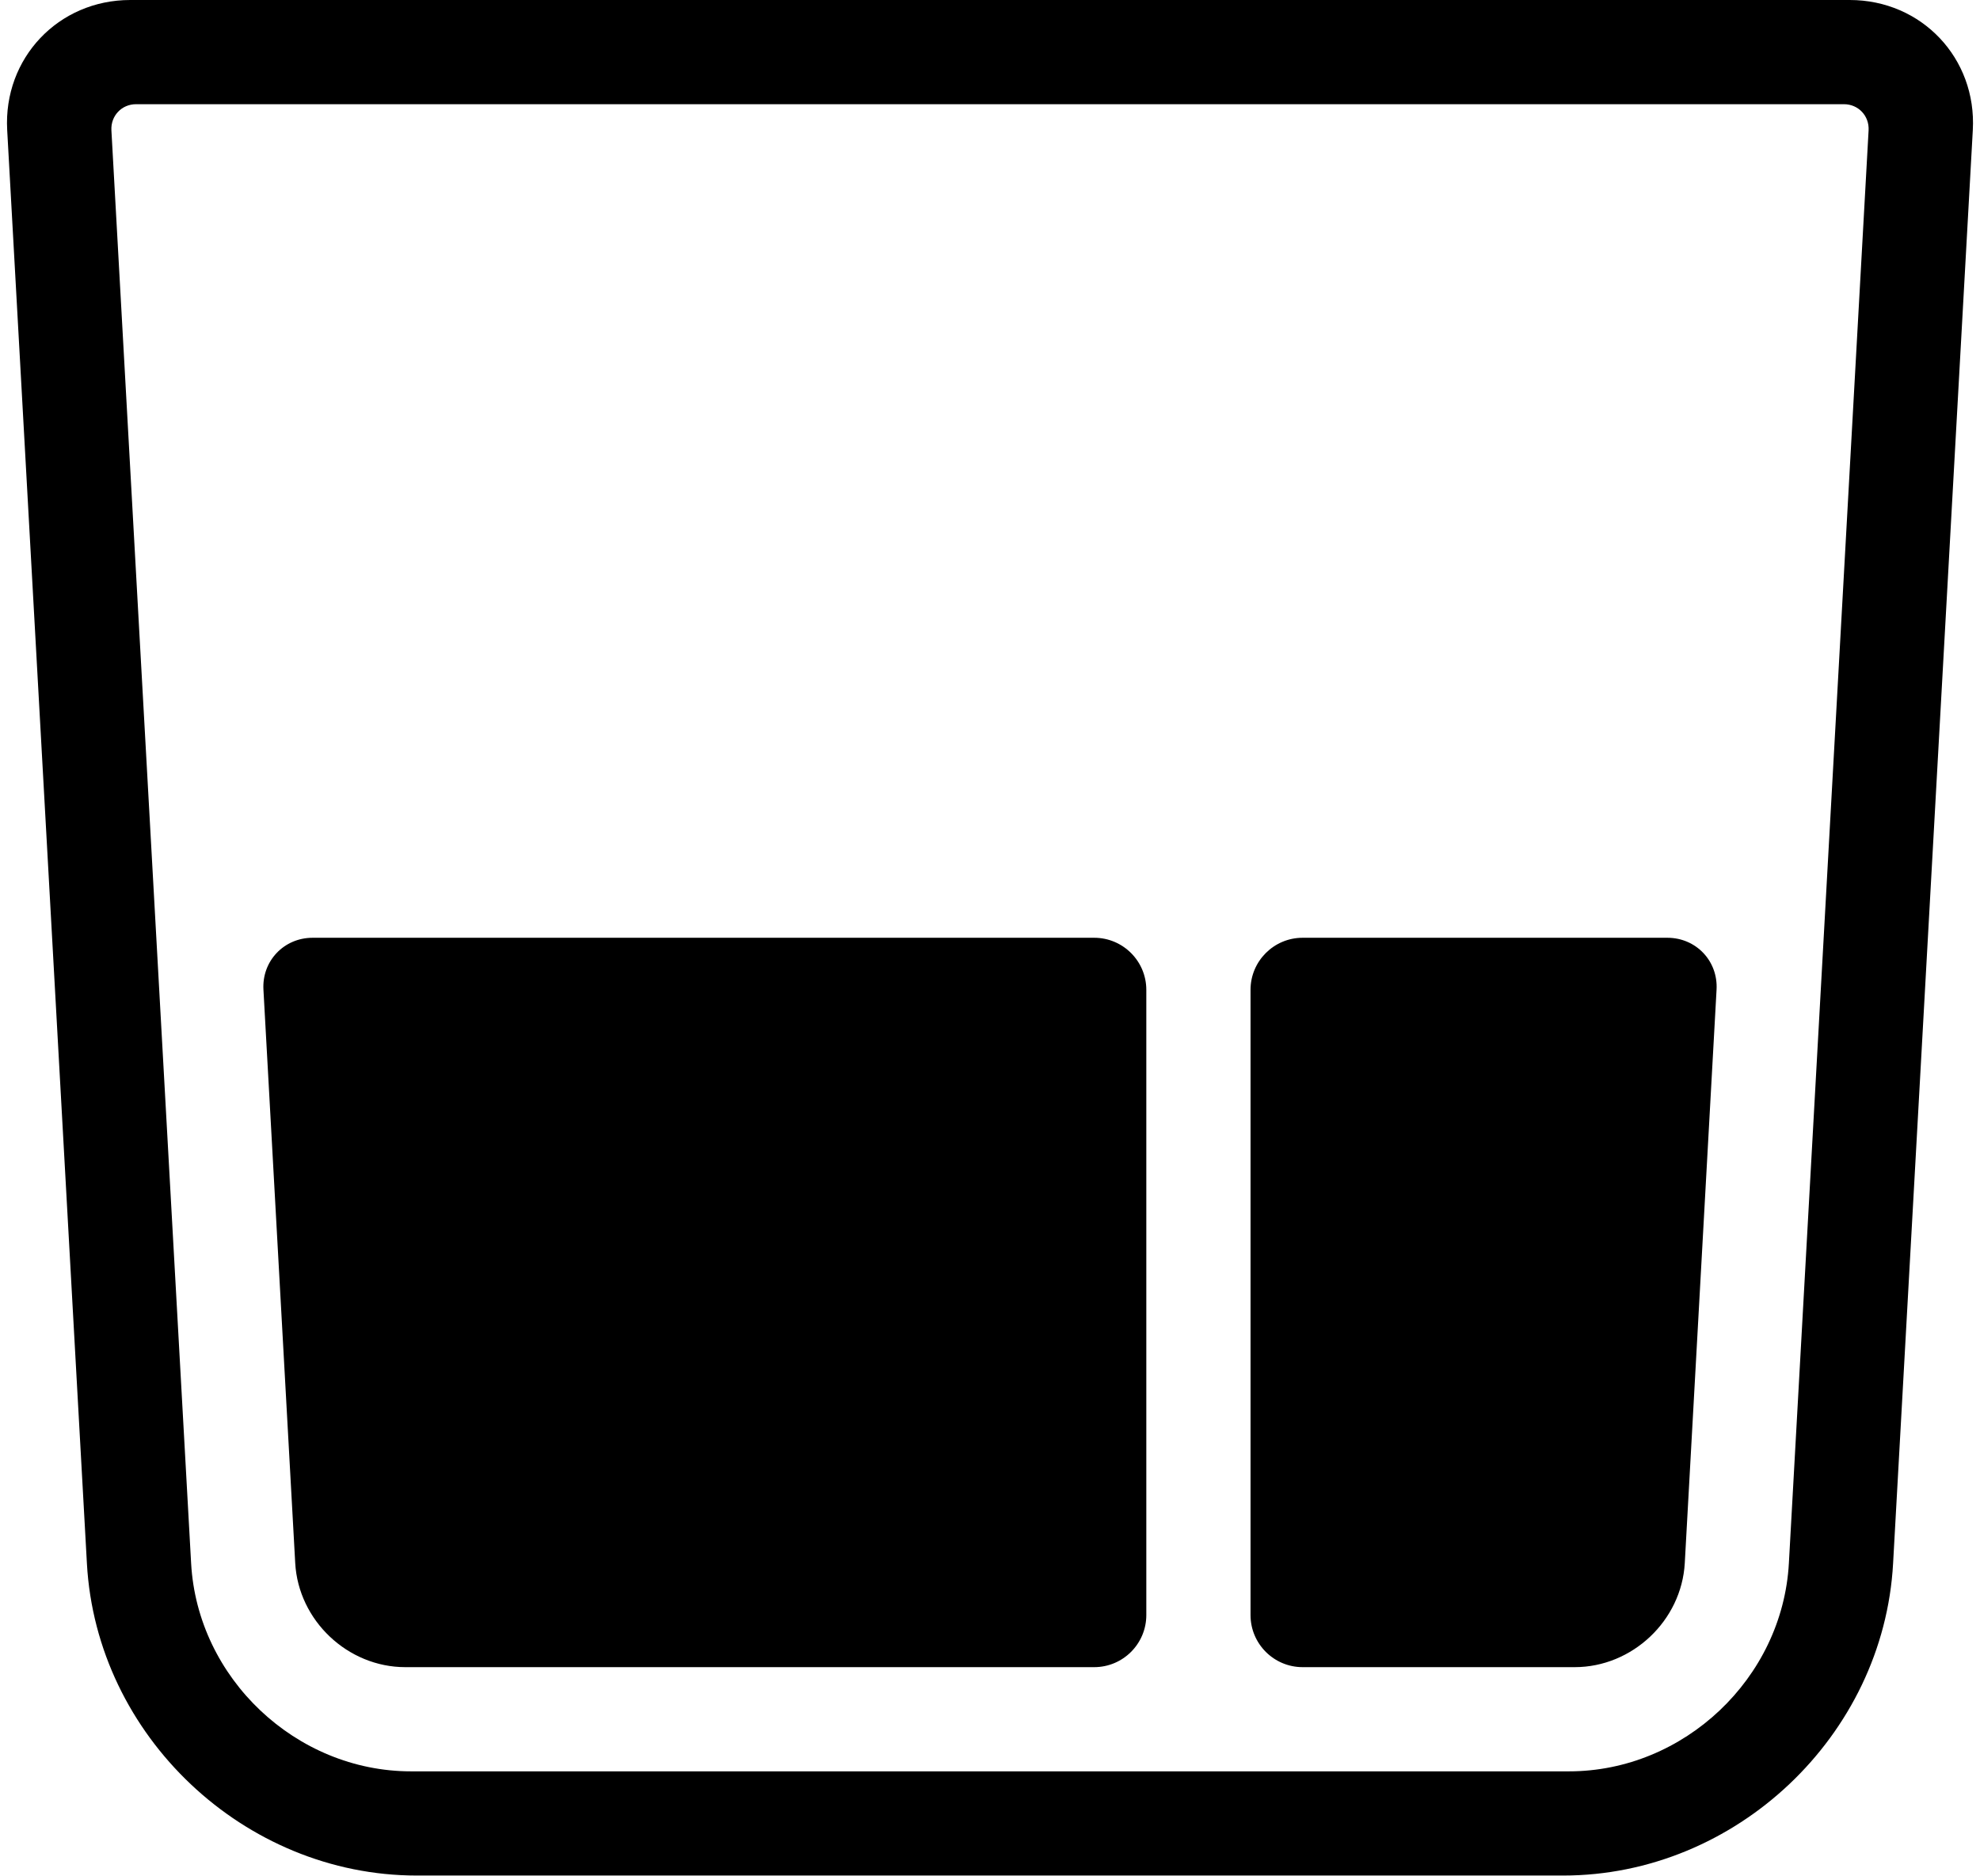
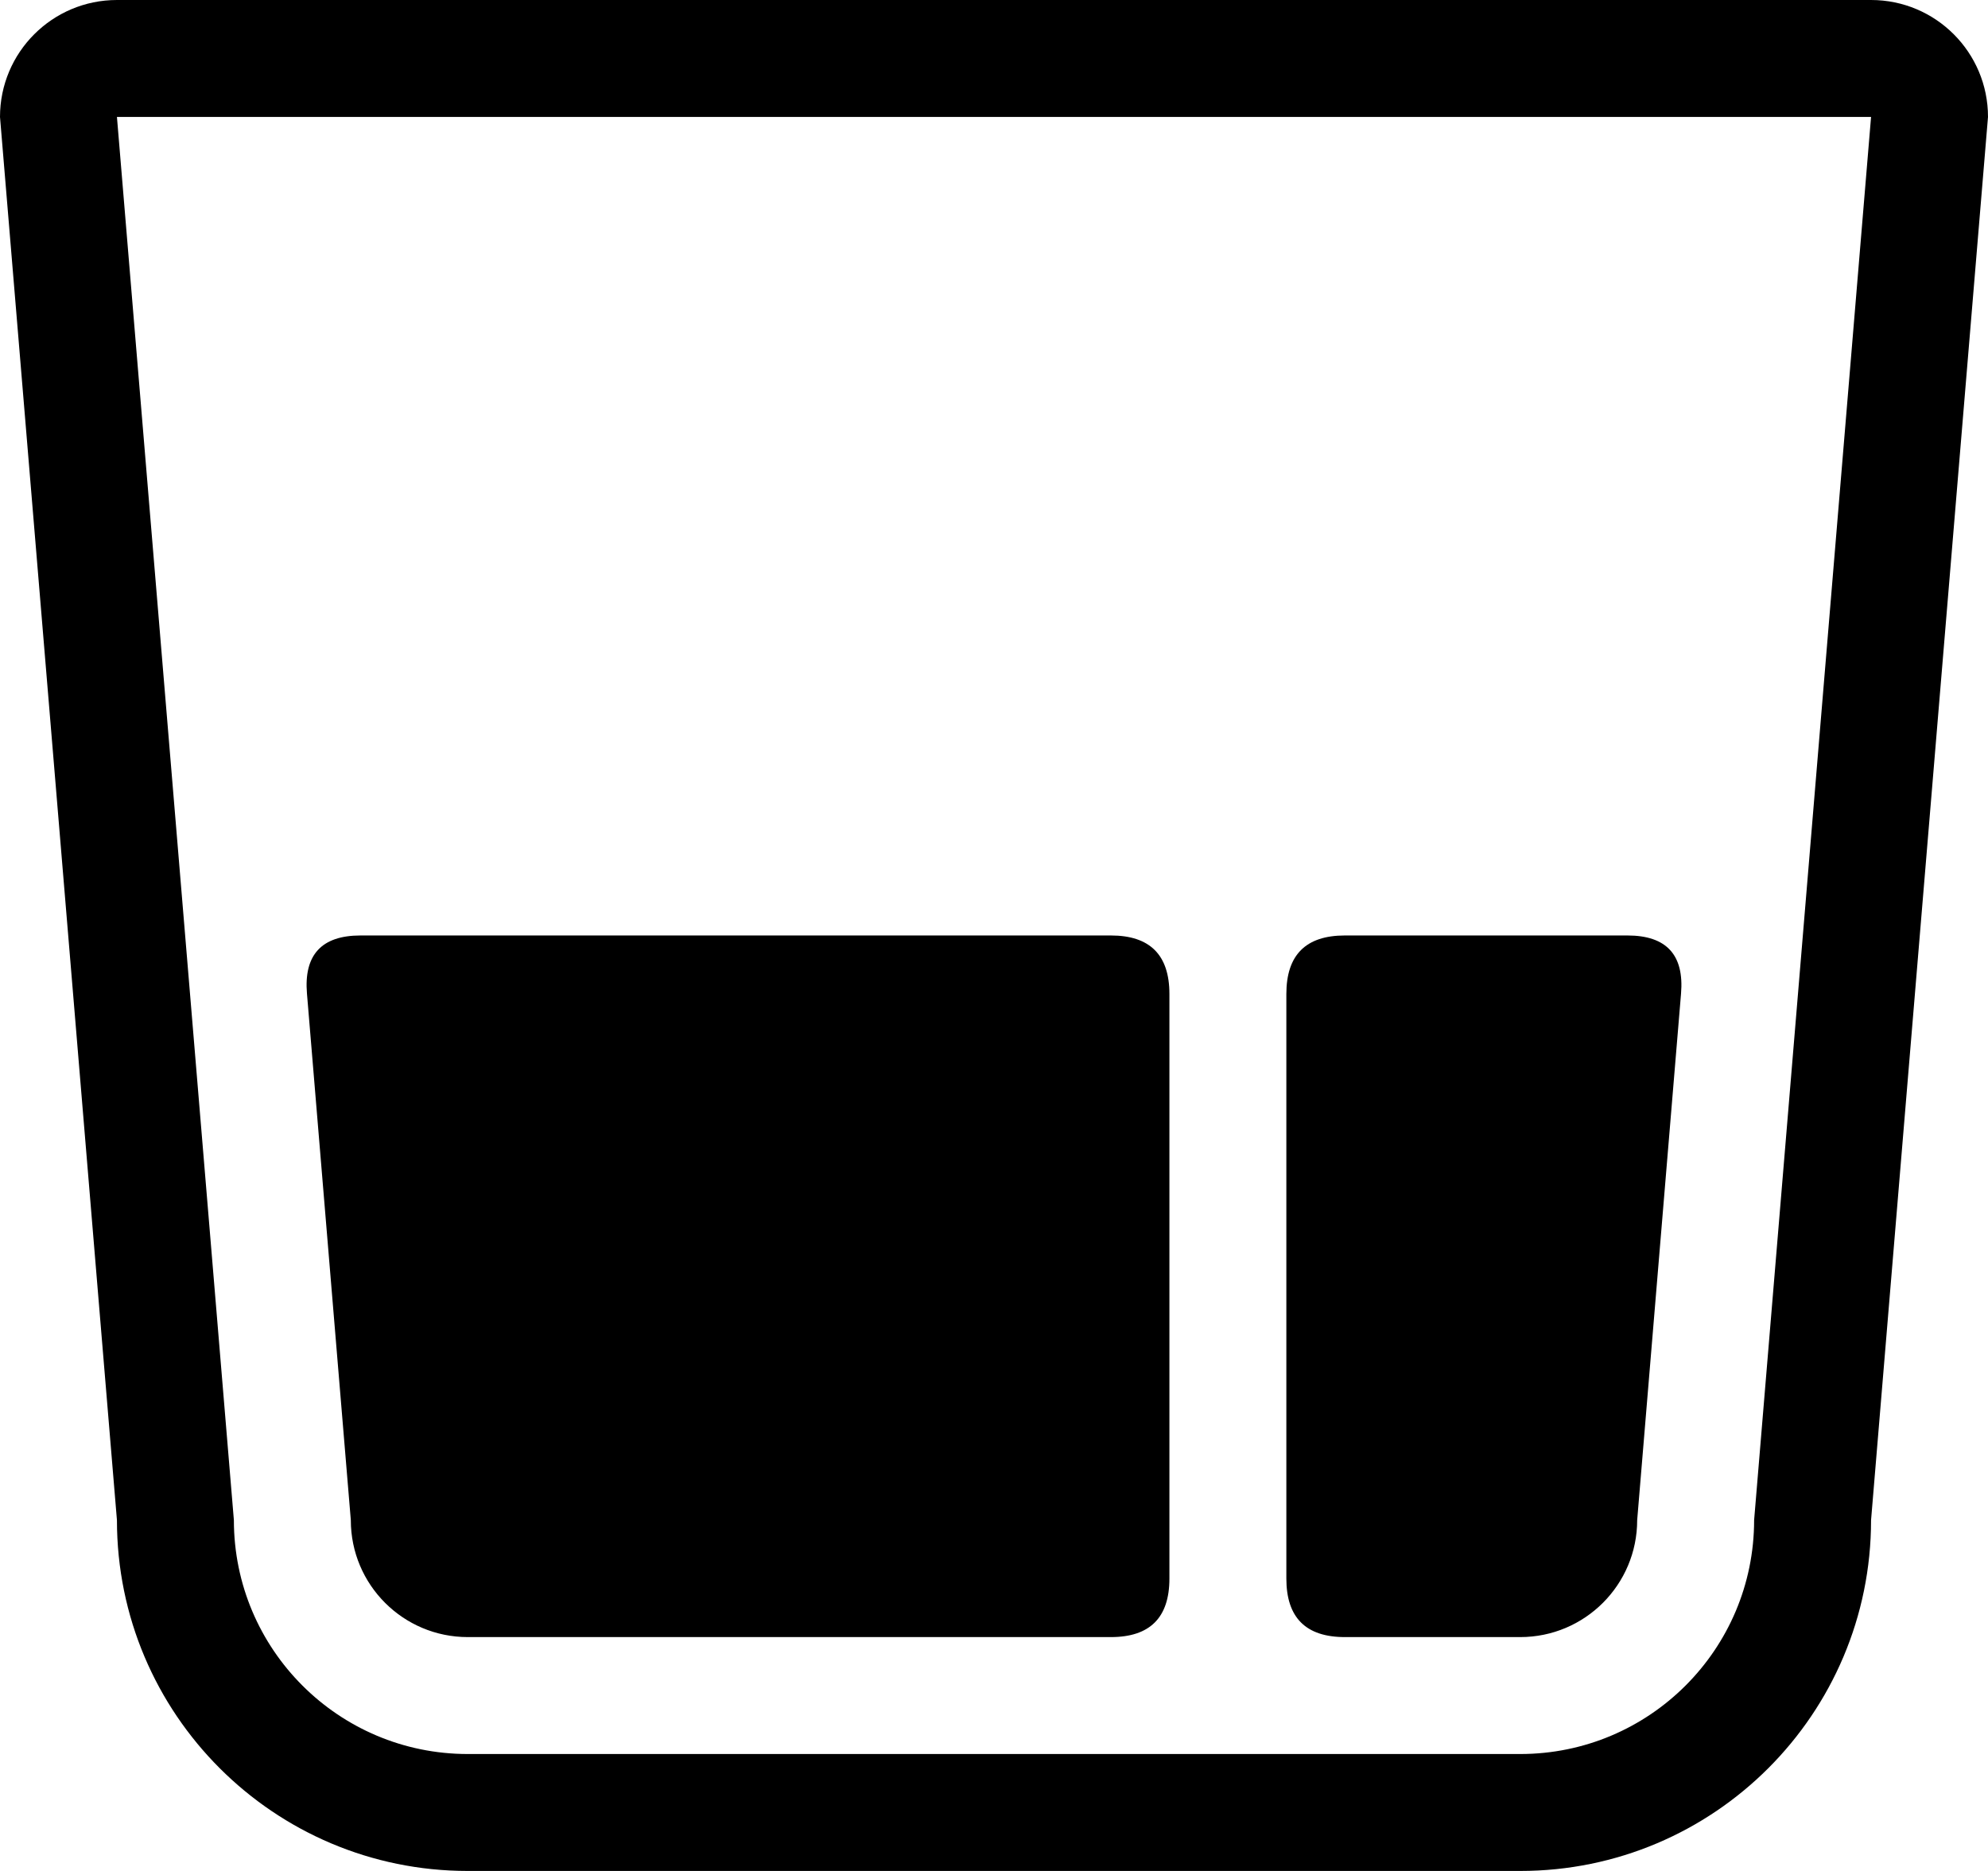
- <svg xmlns="http://www.w3.org/2000/svg" width="19" height="18" viewBox="0 0 19 18">
+ <svg xmlns="http://www.w3.org/2000/svg" width="17" height="16" viewBox="0 0 17 16">
  <g fill="#000">
-     <path fill-rule="evenodd" d="M0.069 1.248C0.031 0.559 0.56 0 1.25 0L17.75 0C18.44 0 18.969 0.559 18.931 1.248L18.166 15.005C18.075 16.659 16.657 18 15 18L4 18C2.343 18 0.925 16.659 0.834 15.005ZM1.834 15.003C1.895 16.106 2.84 17 3.944 17L15.056 17C16.16 17 17.105 16.106 17.166 15.003L17.931 1.25C17.938 1.112 17.833 1 17.694 1L1.306 1C1.167 1 1.062 1.112 1.069 1.25Z" />
-     <path d="M2.528 9.499C2.512 9.224 2.724 9 3 9L10.5 9C10.776 9 11 9.224 11 9.5L11 15.5C11 15.776 10.776 16 10.5 16L3.889 16C3.337 16 2.864 15.553 2.833 15.002Z" />
-     <path d="M12 9.5C12 9.224 12.224 9 12.5 9L16 9C16.276 9 16.488 9.224 16.472 9.499L16.167 15.002C16.136 15.553 15.663 16 15.111 16L12.5 16C12.224 16 12 15.776 12 15.5Z" />
+     <path fill-rule="evenodd" d="M1 0H16A1 1 0 0 1 17 1L16 13A3 3 0 0 1 13 16H4A3 3 0 0 1 1 13L0 1A1 1 0 0 1 1 0ZM1 1H16L15 13A2 2 0 0 1 13 15H4A2 2 0 0 1 2 13L1 1Z" />
+     <path d="M3.083 8H9.5Q10 8 10 8.5V13.5Q10 14 9.5 14H4A1 1 0 0 1 3 13L2.625 8.498Q2.583 8 3.083 8Z" />
+     <path d="M11.5 8H13.917Q14.417 8 14.375 8.498L14 13A1 1 0 0 1 13 14H11.5Q11 14 11 13.5V8.5Q11 8 11.5 8Z" />
  </g>
</svg>
